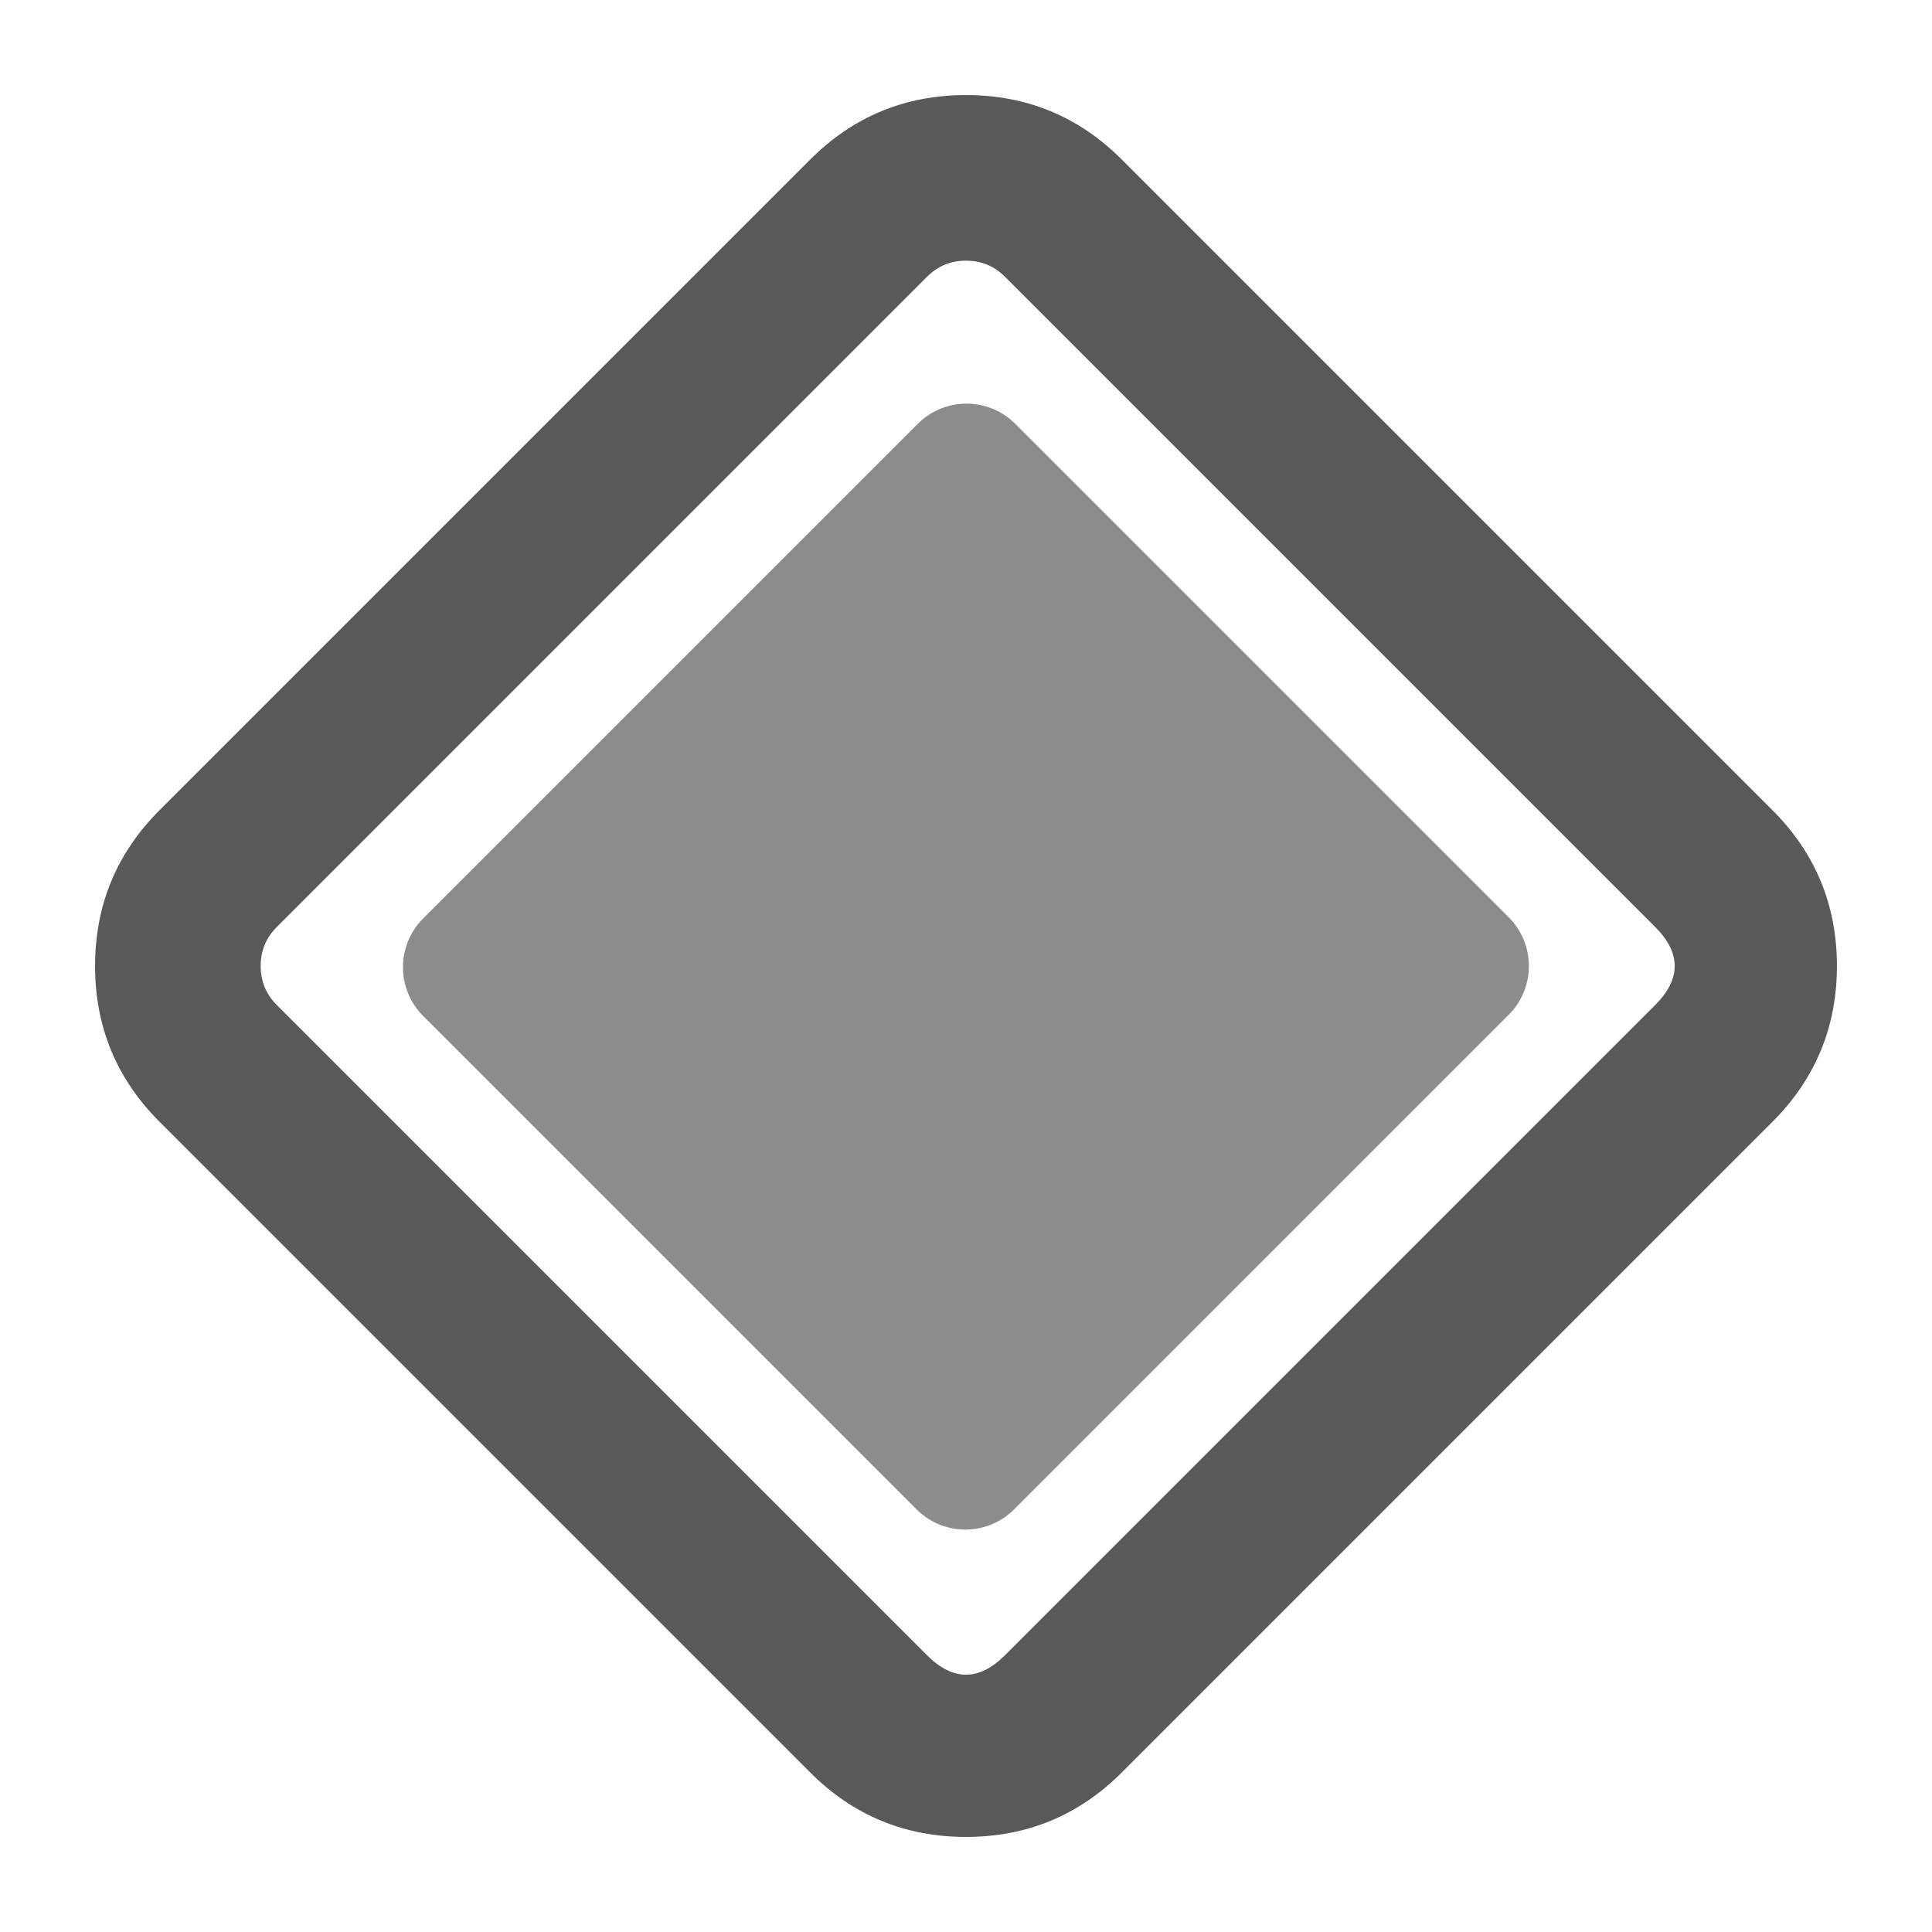
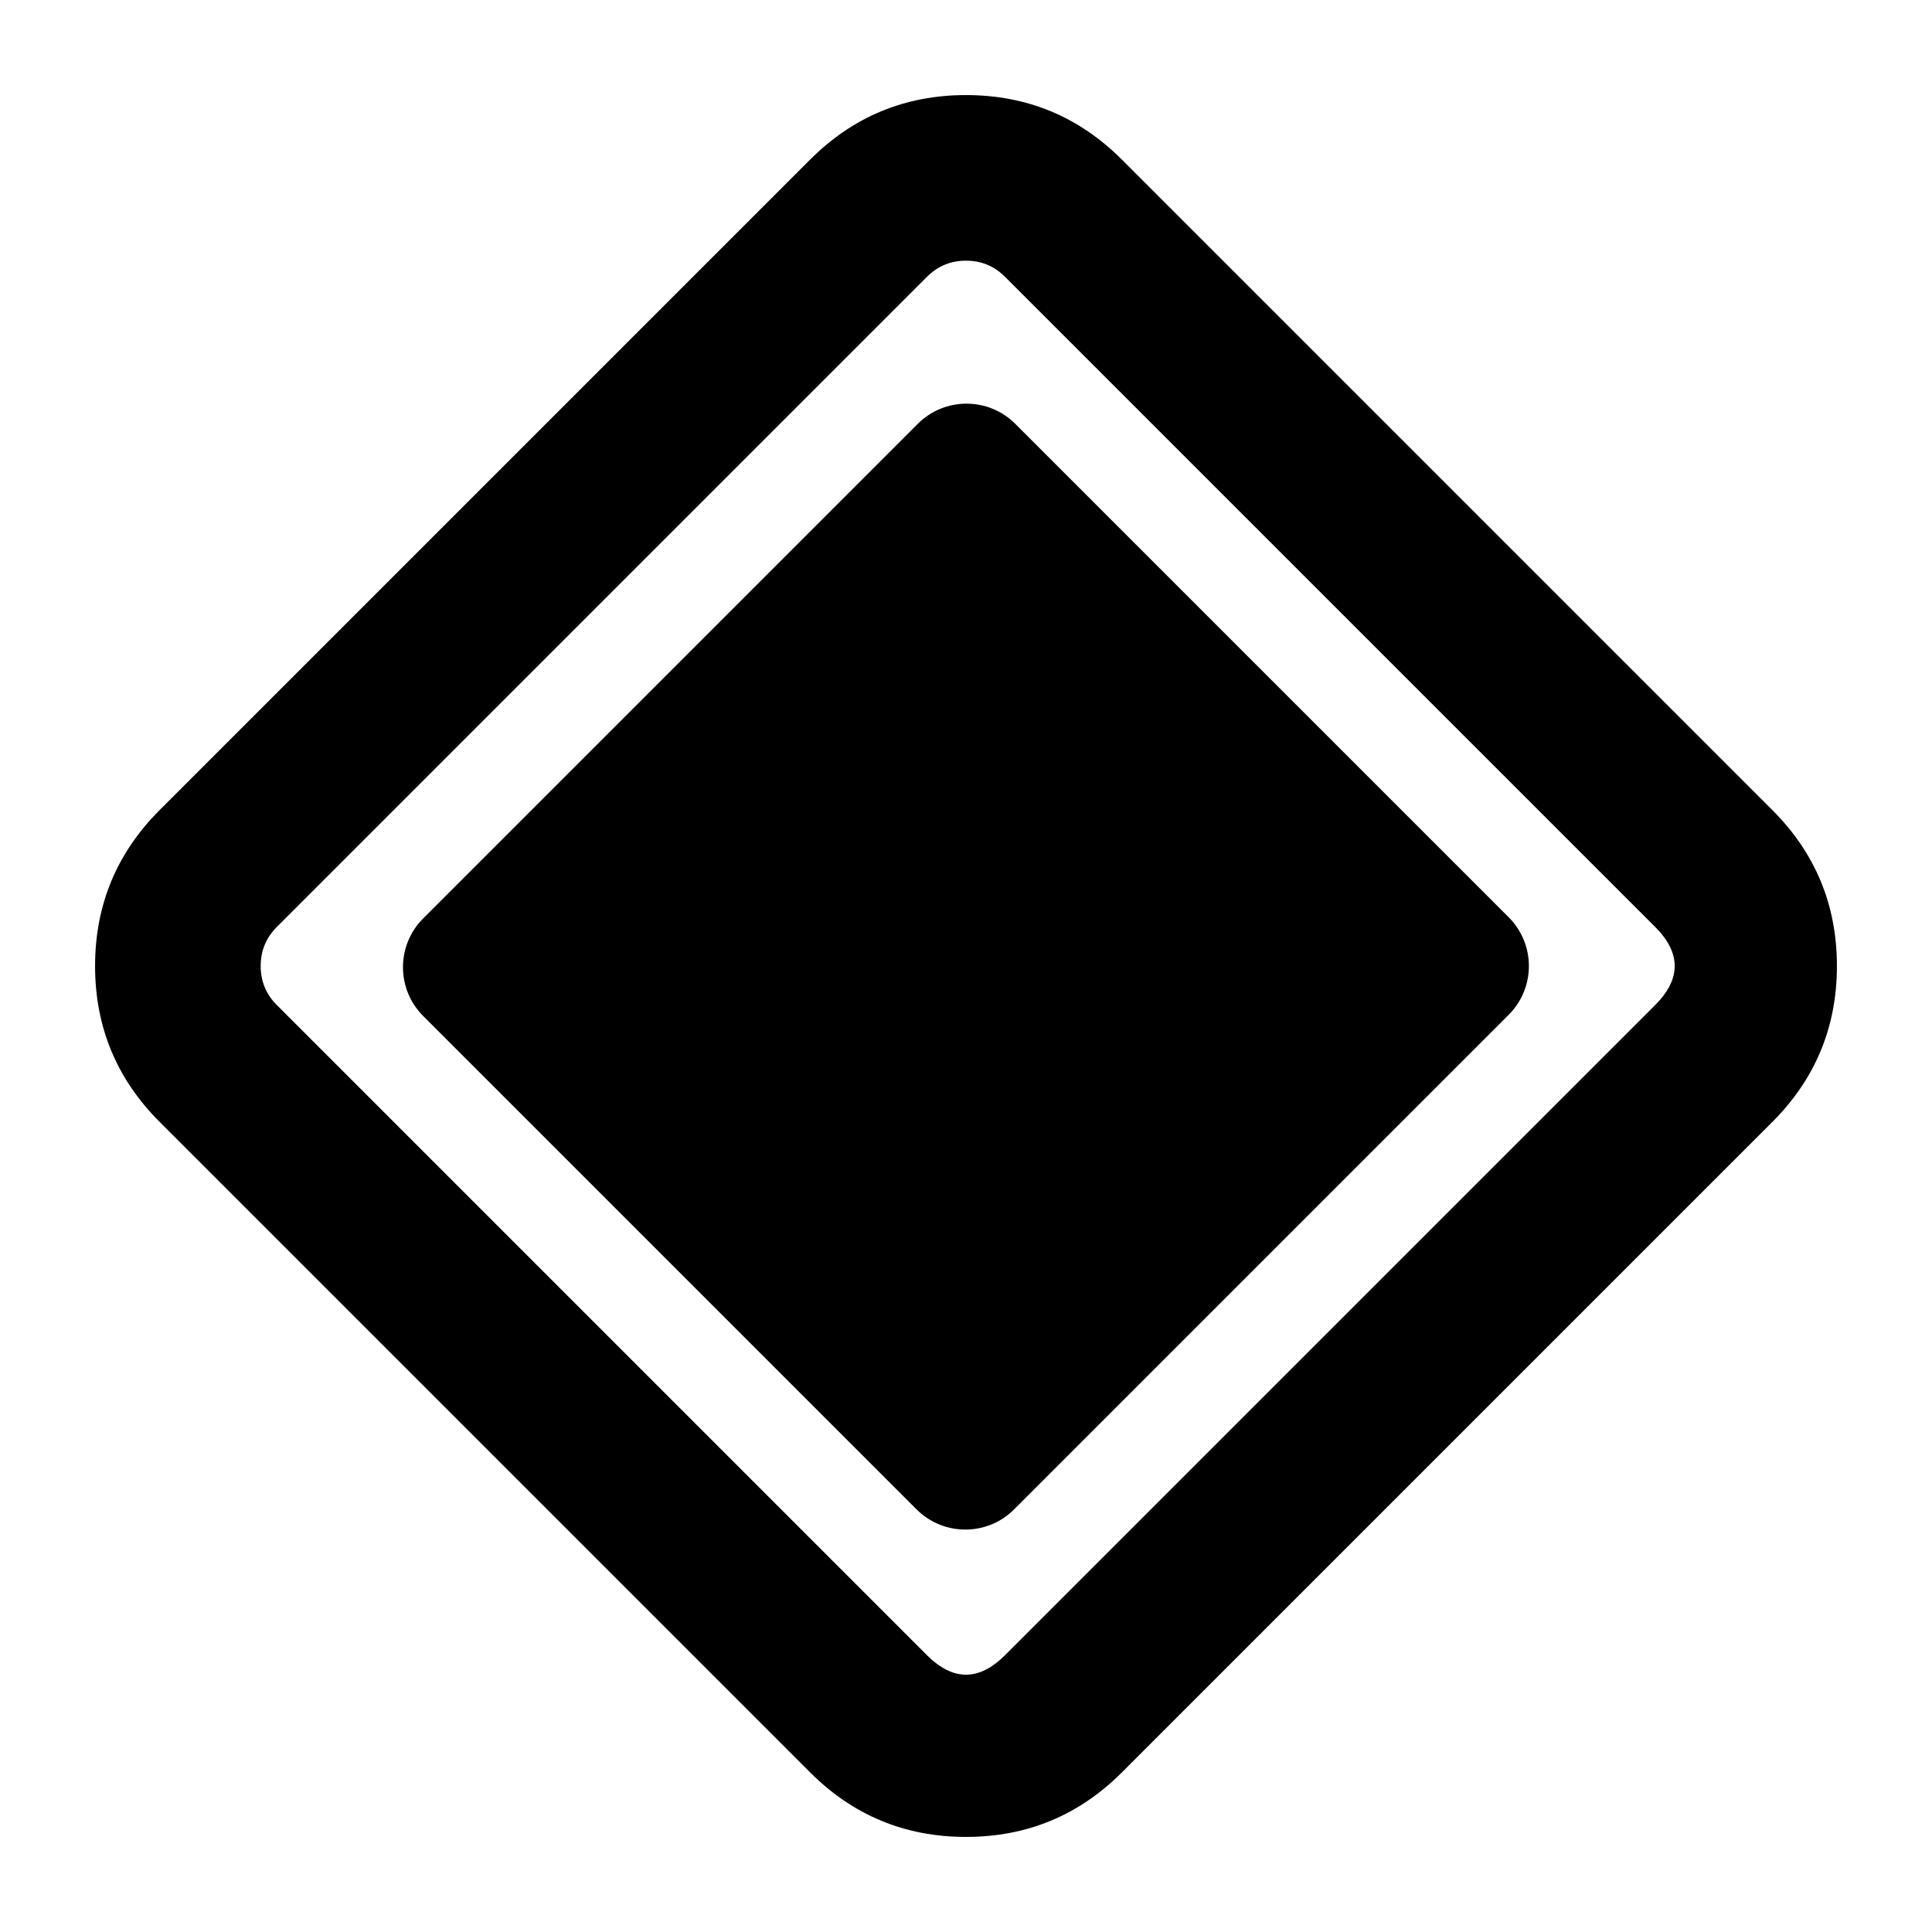
- <svg xmlns="http://www.w3.org/2000/svg" fill="none" version="1.1" width="14" height="14" viewBox="0 0 14 14">
+ <svg xmlns="http://www.w3.org/2000/svg" version="1.1" width="14" height="14" viewBox="0 0 14 14">
  <defs>
    <clipPath id="master_svg0_747_6024">
      <rect x="0" y="0" width="14" height="14" rx="0" />
    </clipPath>
  </defs>
  <g clip-path="url(#master_svg0_747_6024)">
    <g>
-       <path d="M13.311,7Q13.311,6.337,12.842,5.869L8.131,1.158Q7.663,0.689,7,0.689Q6.337,0.689,5.869,1.158L1.158,5.869Q0.689,6.337,0.689,7Q0.689,7.663,1.158,8.131L5.869,12.842Q6.337,13.311,7,13.311Q7.663,13.311,8.131,12.842L12.842,8.131Q13.311,7.663,13.311,7ZM7.283,2.006L11.994,6.717Q12.277,7,11.994,7.283L7.283,11.994Q7,12.277,6.717,11.994L2.006,7.283Q1.889,7.166,1.889,7Q1.889,6.834,2.006,6.717L6.717,2.006Q6.834,1.889,7,1.889Q7.166,1.889,7.283,2.006Z" fill-rule="evenodd" fill="#595959" fill-opacity="1" />
+       <path d="M13.311,7Q13.311,6.337,12.842,5.869L8.131,1.158Q7.663,0.689,7,0.689Q6.337,0.689,5.869,1.158L1.158,5.869Q0.689,6.337,0.689,7Q0.689,7.663,1.158,8.131L5.869,12.842Q6.337,13.311,7,13.311Q7.663,13.311,8.131,12.842L12.842,8.131Q13.311,7.663,13.311,7ZM7.283,2.006L11.994,6.717Q12.277,7,11.994,7.283L7.283,11.994Q7,12.277,6.717,11.994L2.006,7.283Q1.889,7.166,1.889,7Q1.889,6.834,2.006,6.717L6.717,2.006Q6.834,1.889,7,1.889Q7.166,1.889,7.283,2.006Z" fill-rule="evenodd" fill="inherit" fill-opacity="1" />
    </g>
    <g transform="matrix(0.7071068,0.7071068,-0.7071068,0.7071068,3.973049,-4.156485)">
-       <rect x="7.004" y="2.718" width="6.056" height="6.068" rx="0.5" fill="#8C8C8C" fill-opacity="1" />
+       <rect x="7.004" y="2.718" width="6.056" height="6.068" rx="0.5" fill="inherit" fill-opacity="1" />
    </g>
  </g>
</svg>
